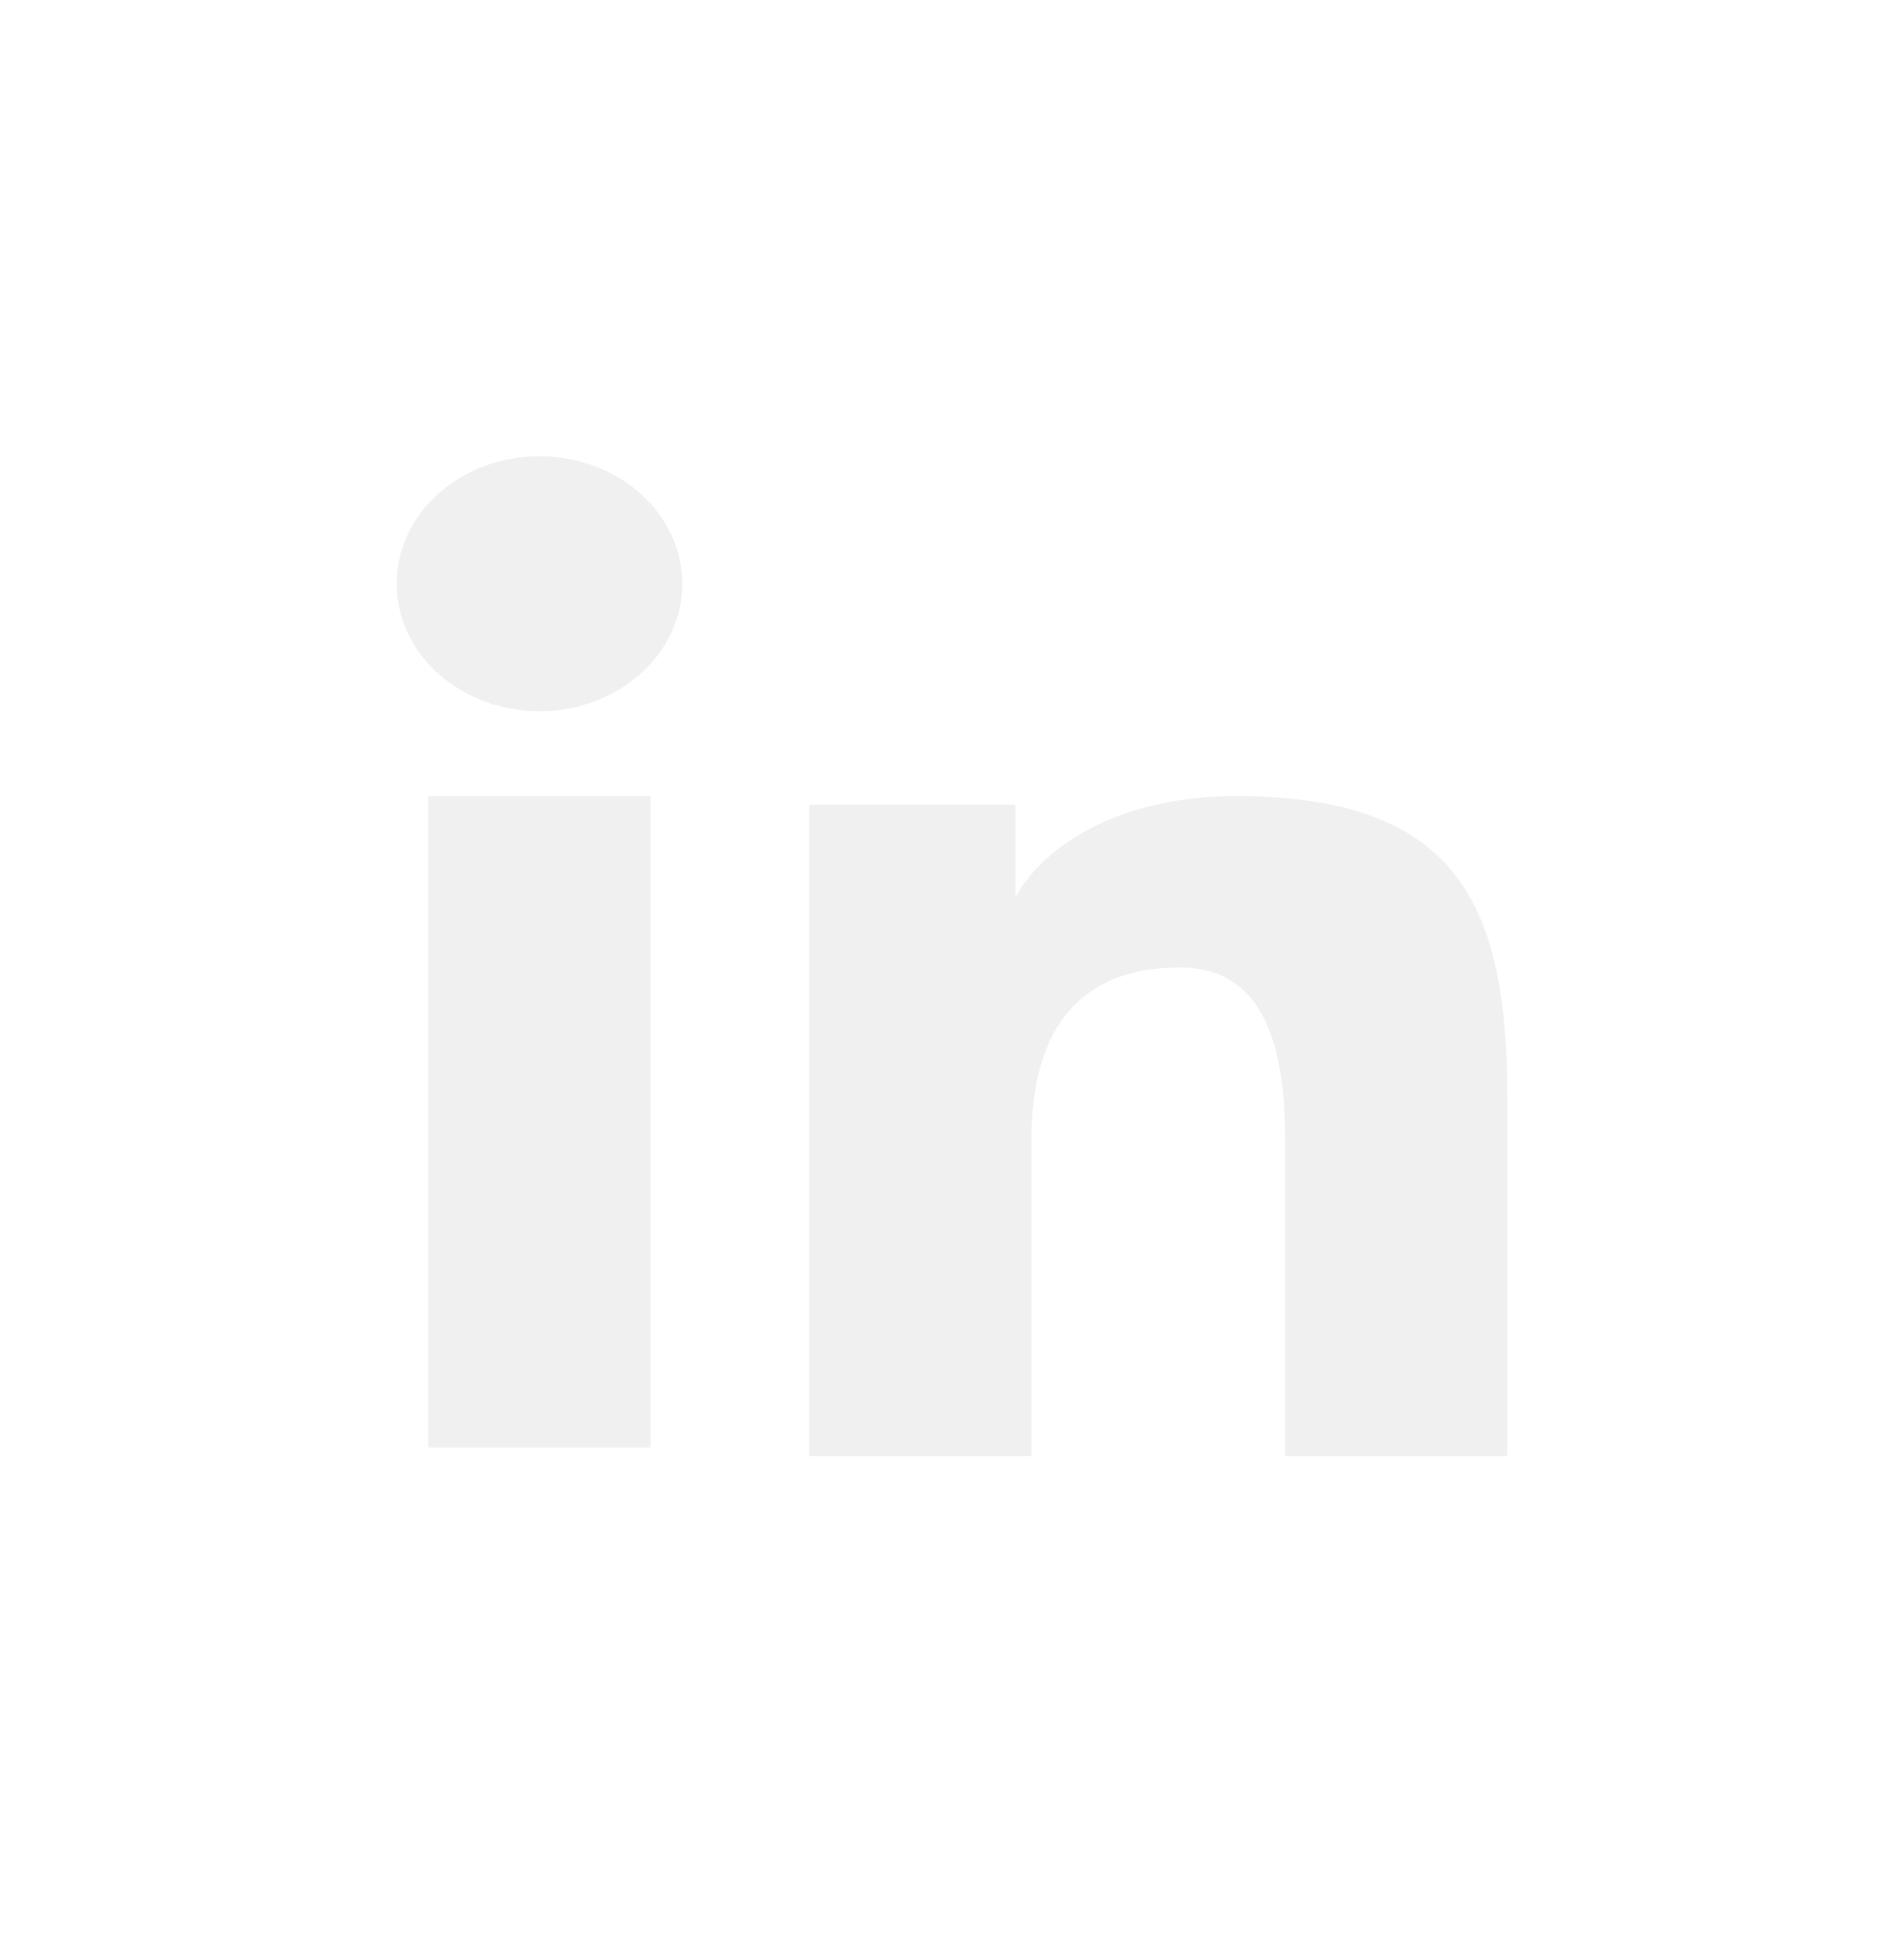
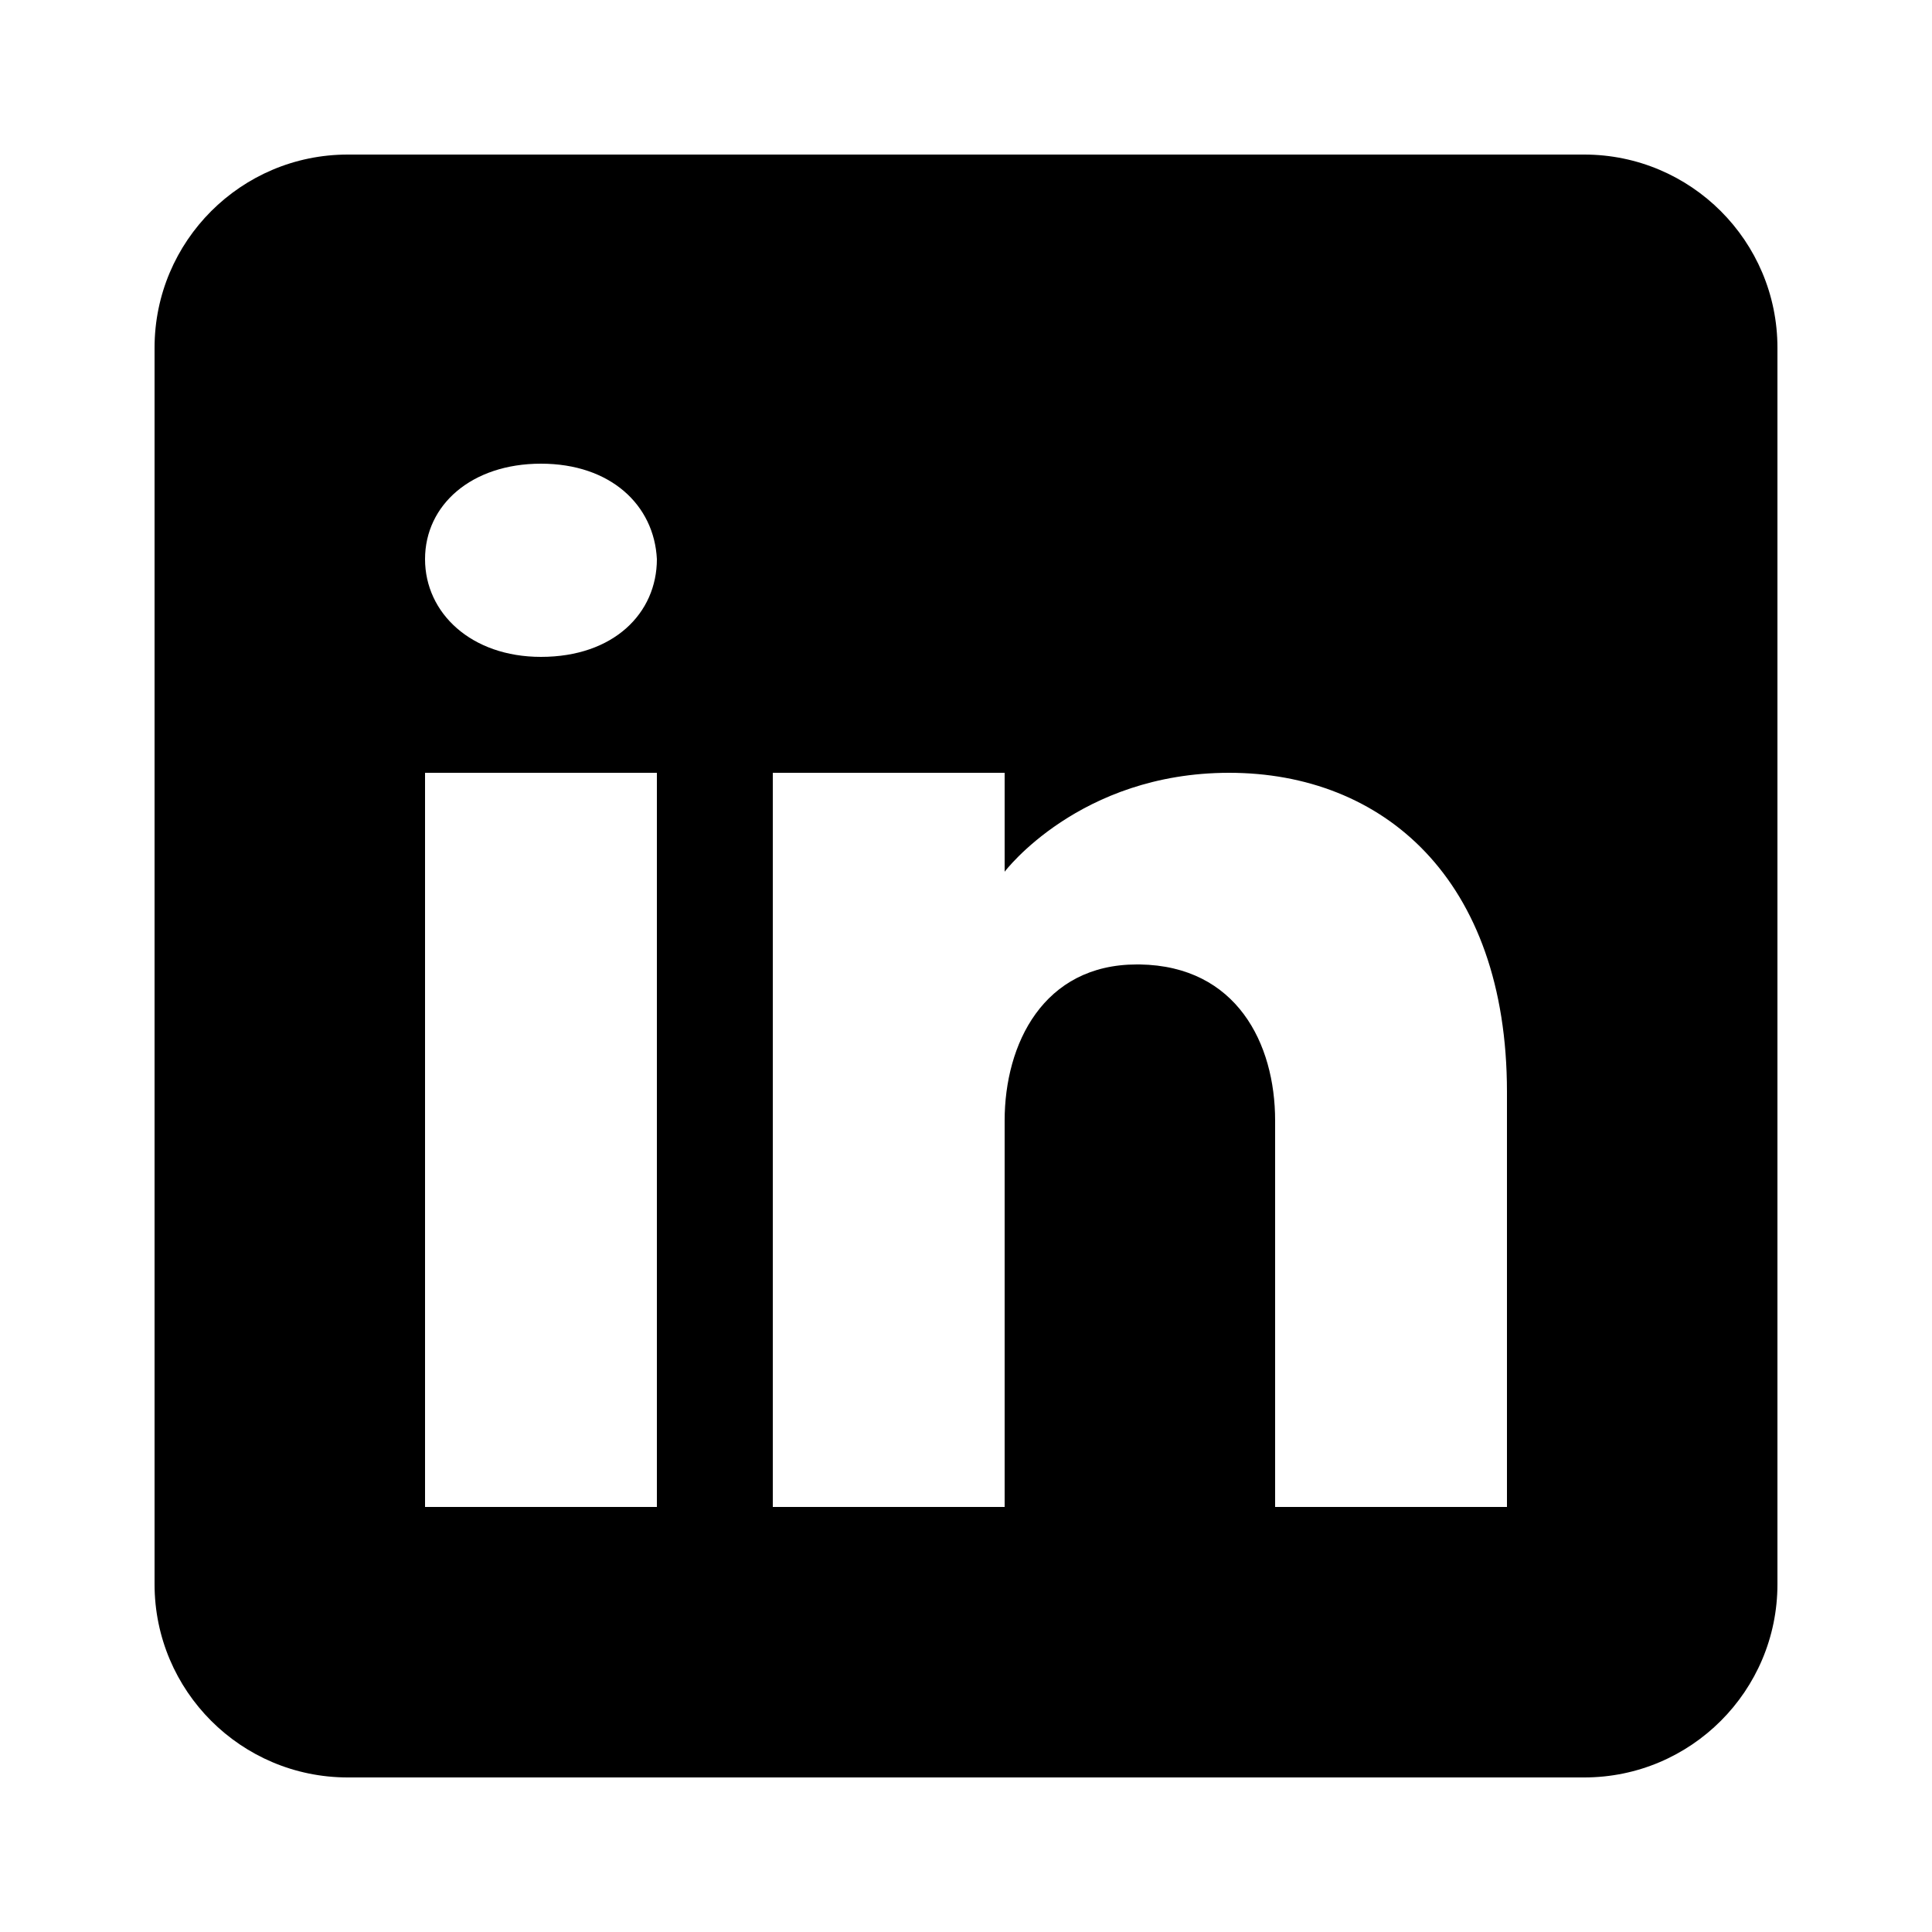
- <svg xmlns="http://www.w3.org/2000/svg" width="48" height="49" viewBox="0 0 48 49" fill="none">
-   <path fill-rule="evenodd" clip-rule="evenodd" d="M20.401 20.281H25.6V22.612C26.349 21.271 28.27 20.067 31.155 20.067C36.687 20.067 38 22.736 38 27.632V36.7H32.4V28.747C32.4 25.959 31.651 24.386 29.744 24.386C27.099 24.386 26 26.081 26 28.746V36.7H20.401V20.281Z" fill="#E3E4E6" fill-opacity="0.55" />
-   <path fill-rule="evenodd" clip-rule="evenodd" d="M10.798 36.486H16.398V20.067H10.798V36.486Z" fill="#E3E4E6" fill-opacity="0.55" />
-   <path fill-rule="evenodd" clip-rule="evenodd" d="M17.2 14.713C17.2 15.135 17.107 15.554 16.926 15.944C16.745 16.333 16.48 16.687 16.146 16.983C15.469 17.589 14.553 17.928 13.598 17.926C12.645 17.925 11.731 17.587 11.053 16.985C10.72 16.687 10.456 16.333 10.275 15.943C10.094 15.553 10.001 15.135 10 14.713C10 13.86 10.378 13.043 11.054 12.441C11.732 11.838 12.646 11.5 13.599 11.5C14.554 11.5 15.47 11.839 16.146 12.441C16.821 13.043 17.2 13.86 17.2 14.713Z" fill="#E3E4E6" fill-opacity="0.55" />
+ <svg xmlns="http://www.w3.org/2000/svg" viewBox="0 0 50 50" width="50px" height="50px">
+   <path d="M41,4H9C6.24,4,4,6.24,4,9v32c0,2.76,2.24,5,5,5h32c2.76,0,5-2.24,5-5V9C46,6.24,43.76,4,41,4z M17,20v19h-6V20H17z M11,14.47c0-1.4,1.2-2.47,3-2.47s2.93,1.07,3,2.47c0,1.4-1.12,2.53-3,2.53C12.2,17,11,15.87,11,14.47z M39,39h-6c0,0,0-9.26,0-10 c0-2-1-4-3.5-4.04h-0.08C27,24.96,26,27.02,26,29c0,0.91,0,10,0,10h-6V20h6v2.56c0,0,1.93-2.56,5.81-2.56 c3.97,0,7.19,2.73,7.19,8.26V39z" />
</svg>
